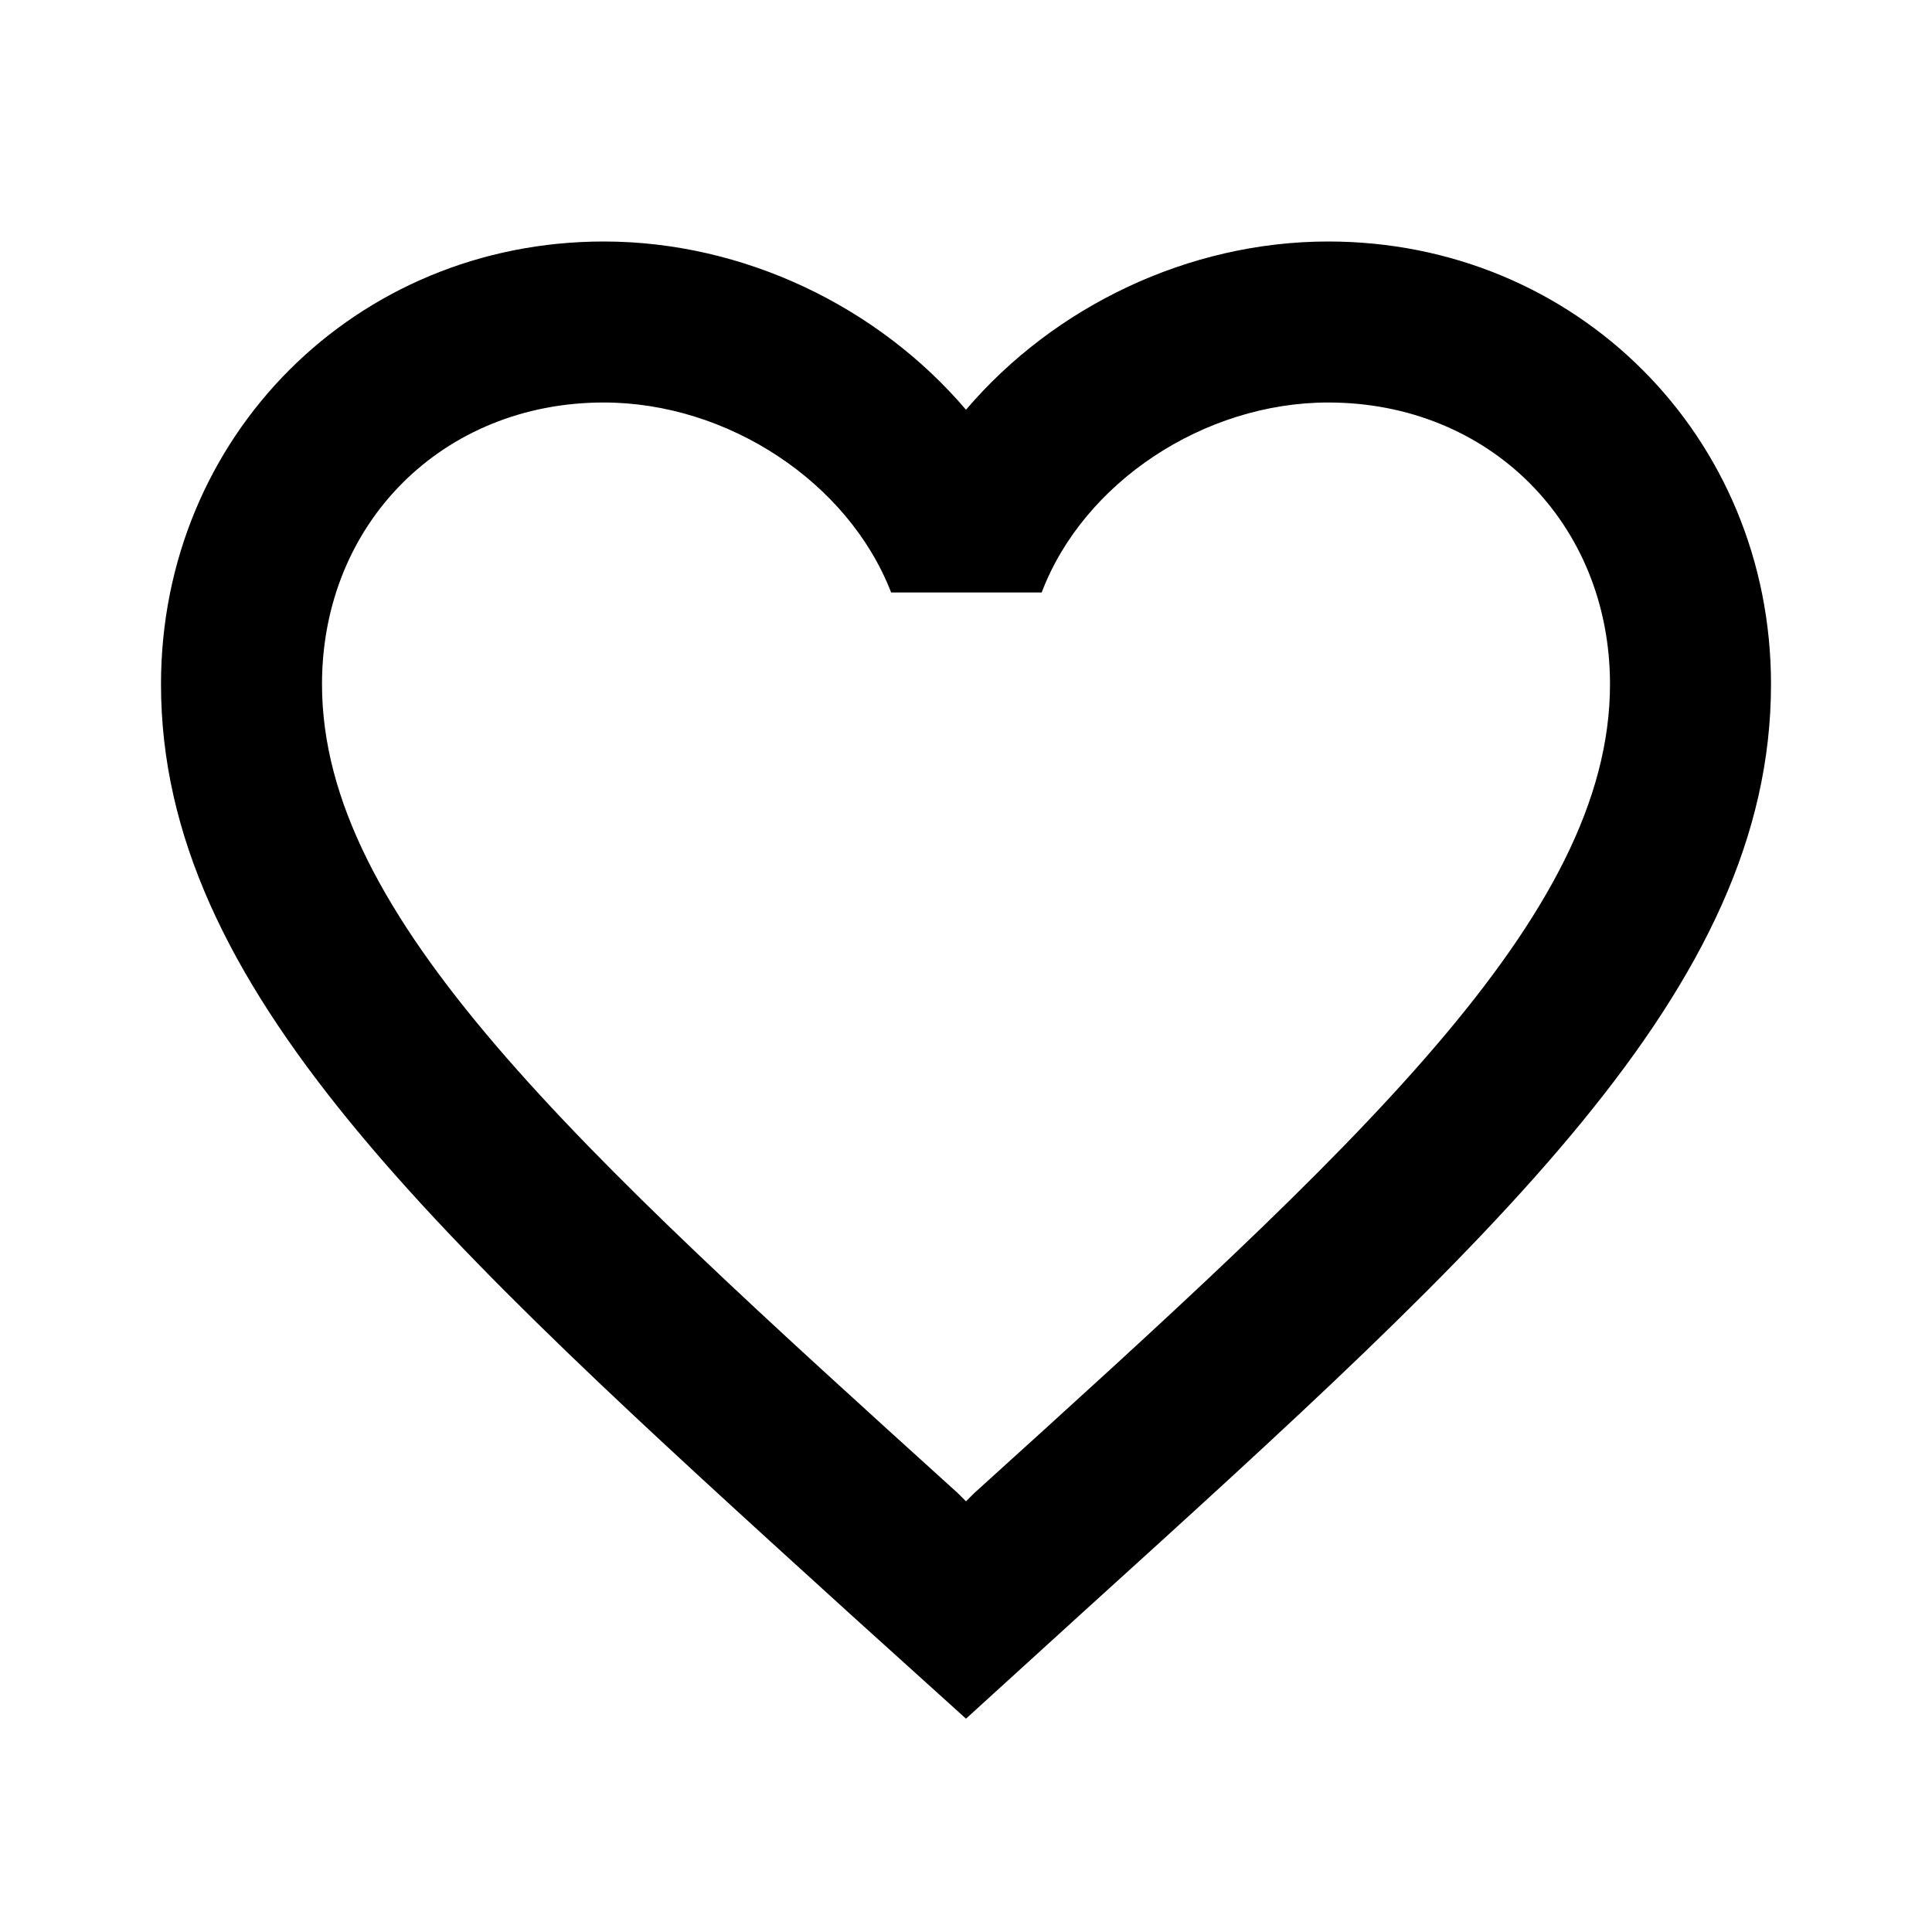
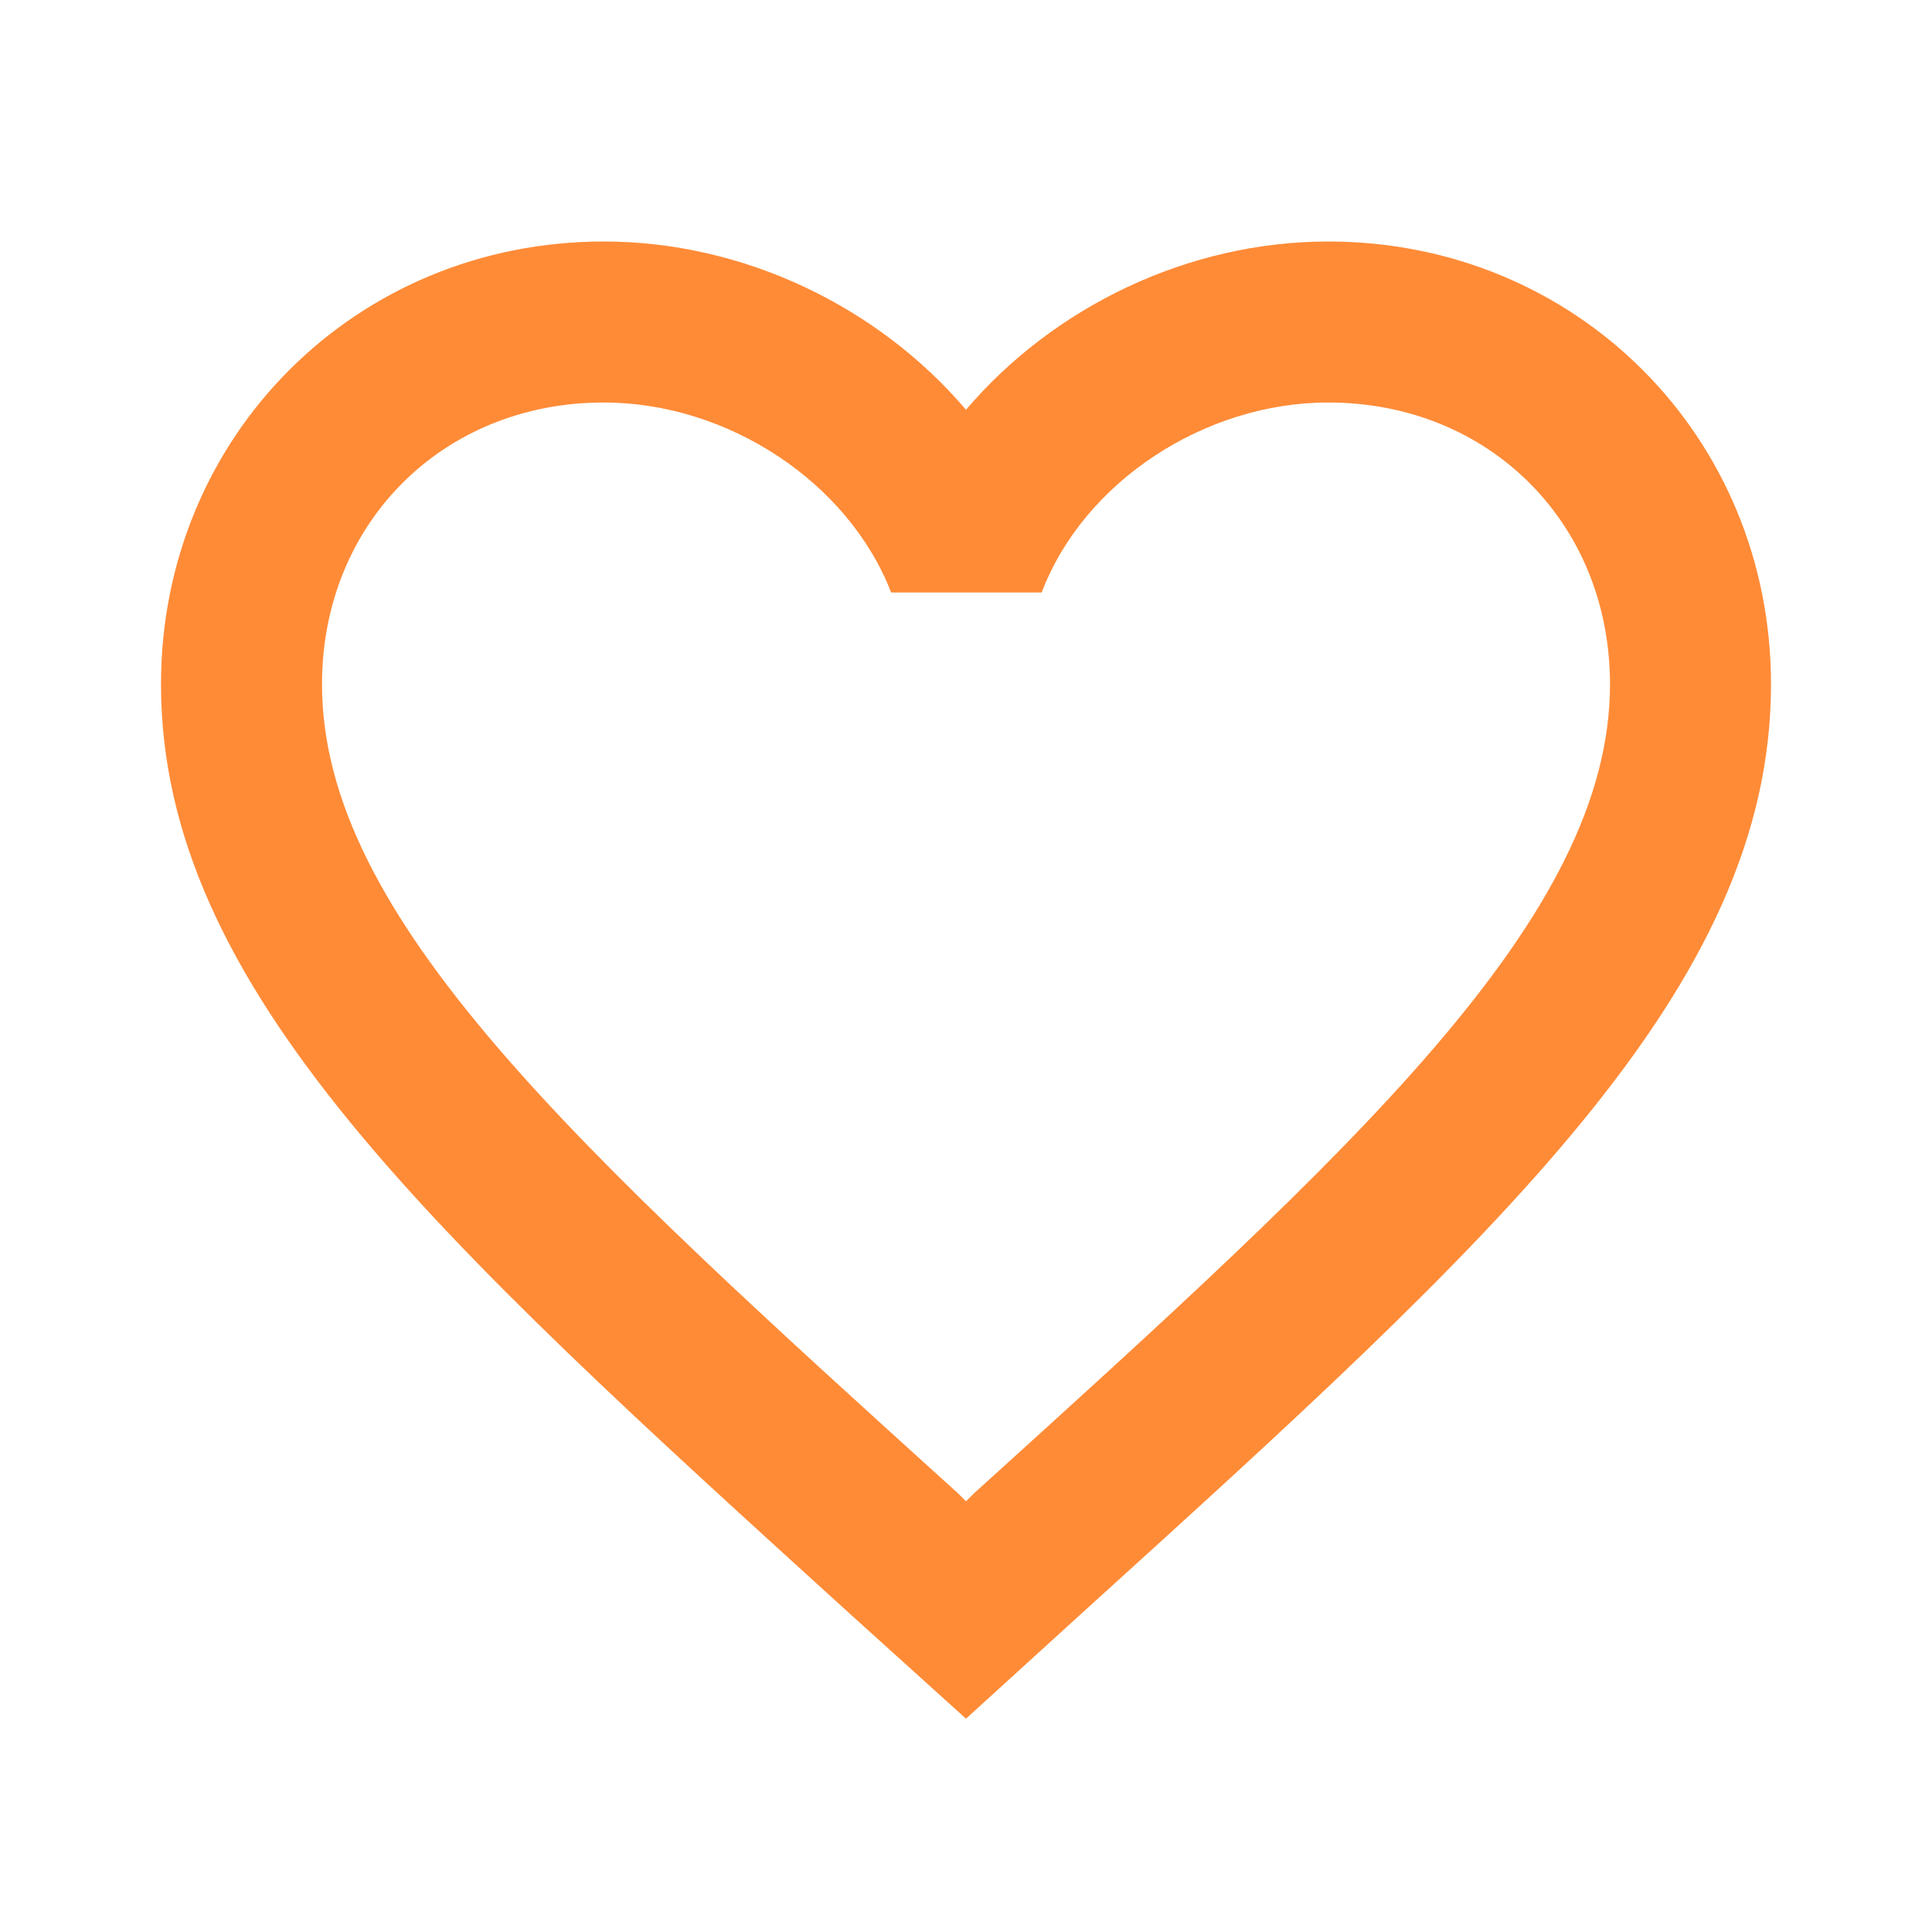
- <svg xmlns="http://www.w3.org/2000/svg" height="24px" viewBox="0 0 24 24" width="24px" fill="#000000">
+ <svg xmlns="http://www.w3.org/2000/svg" height="24px" viewBox="0 0 24 24" width="24px" fill="#FF8B37">
  <path d="M0 0h24v24H0V0z" fill="none" />
  <path d="M16.5 3c-1.74 0-3.41.81-4.5 2.09C10.91 3.81 9.24 3 7.5 3 4.42 3 2 5.42 2 8.5c0 3.78 3.4 6.86 8.55 11.54L12 21.35l1.45-1.32C18.6 15.36 22 12.28 22 8.5 22 5.42 19.58 3 16.5 3zm-4.4 15.55l-.1.1-.1-.1C7.14 14.24 4 11.39 4 8.5 4 6.5 5.5 5 7.5 5c1.54 0 3.04.99 3.57 2.36h1.87C13.46 5.99 14.96 5 16.5 5c2 0 3.5 1.5 3.5 3.5 0 2.89-3.14 5.74-7.9 10.05z" />
</svg>
